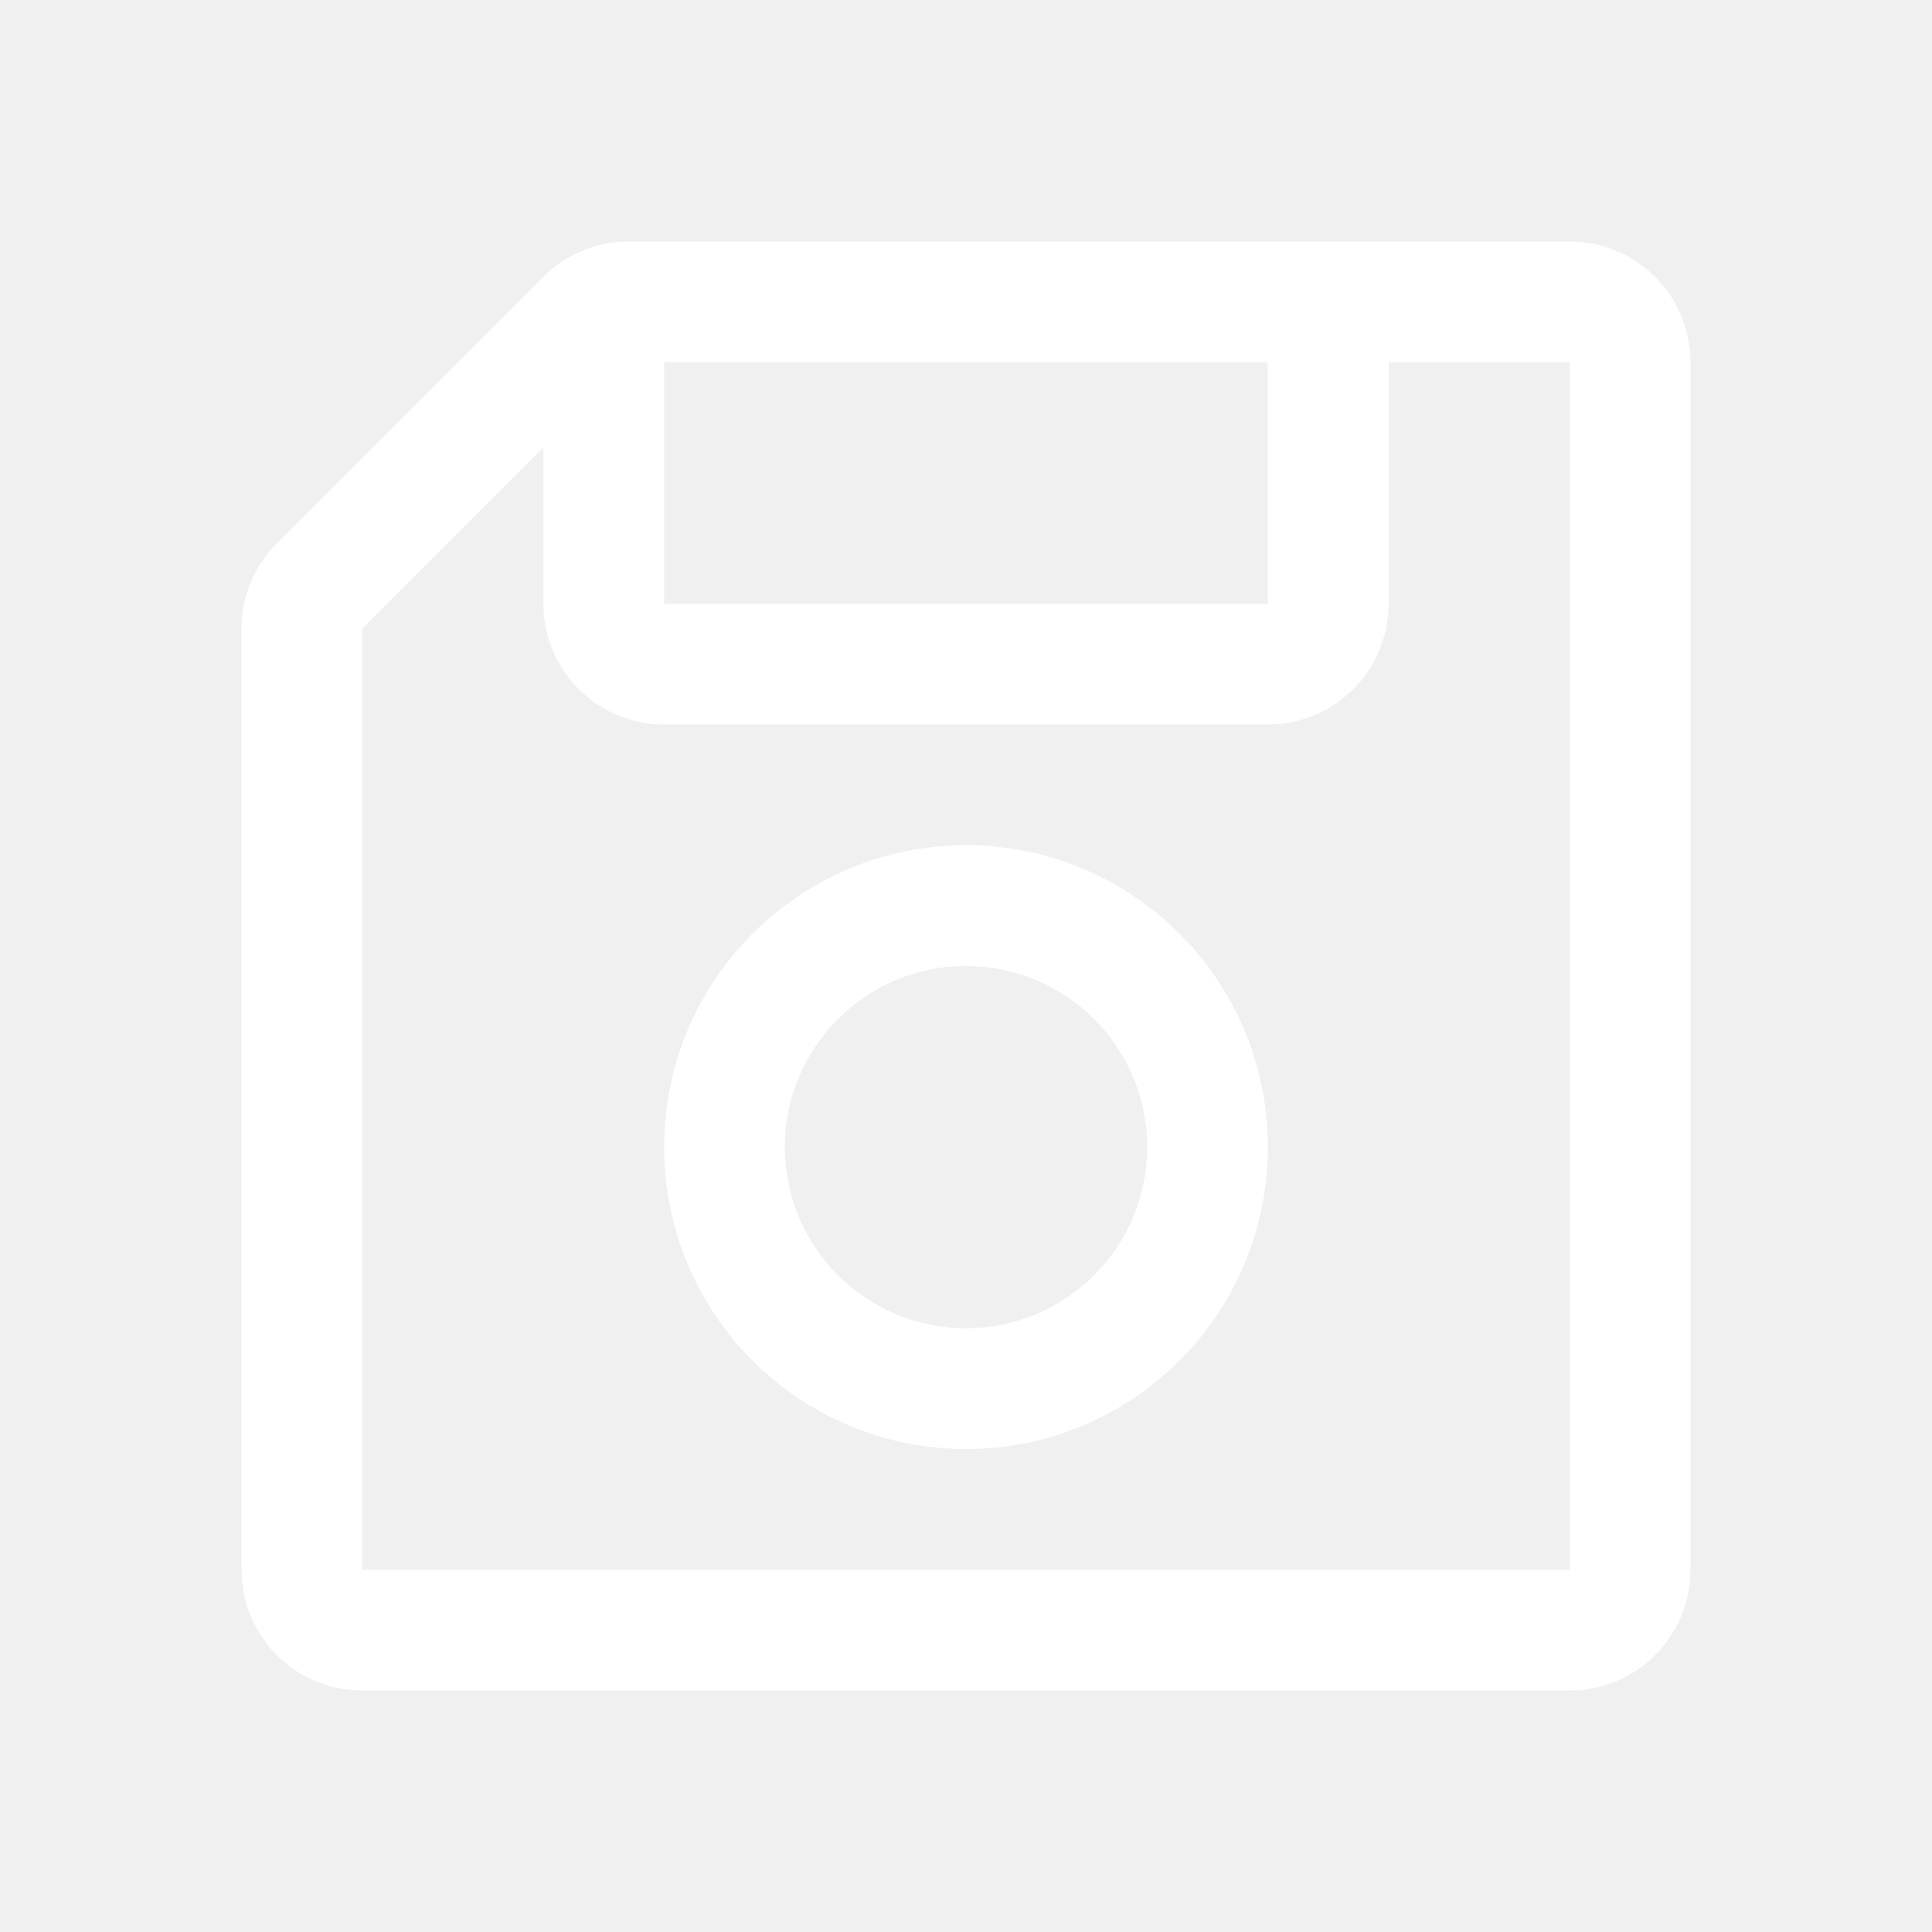
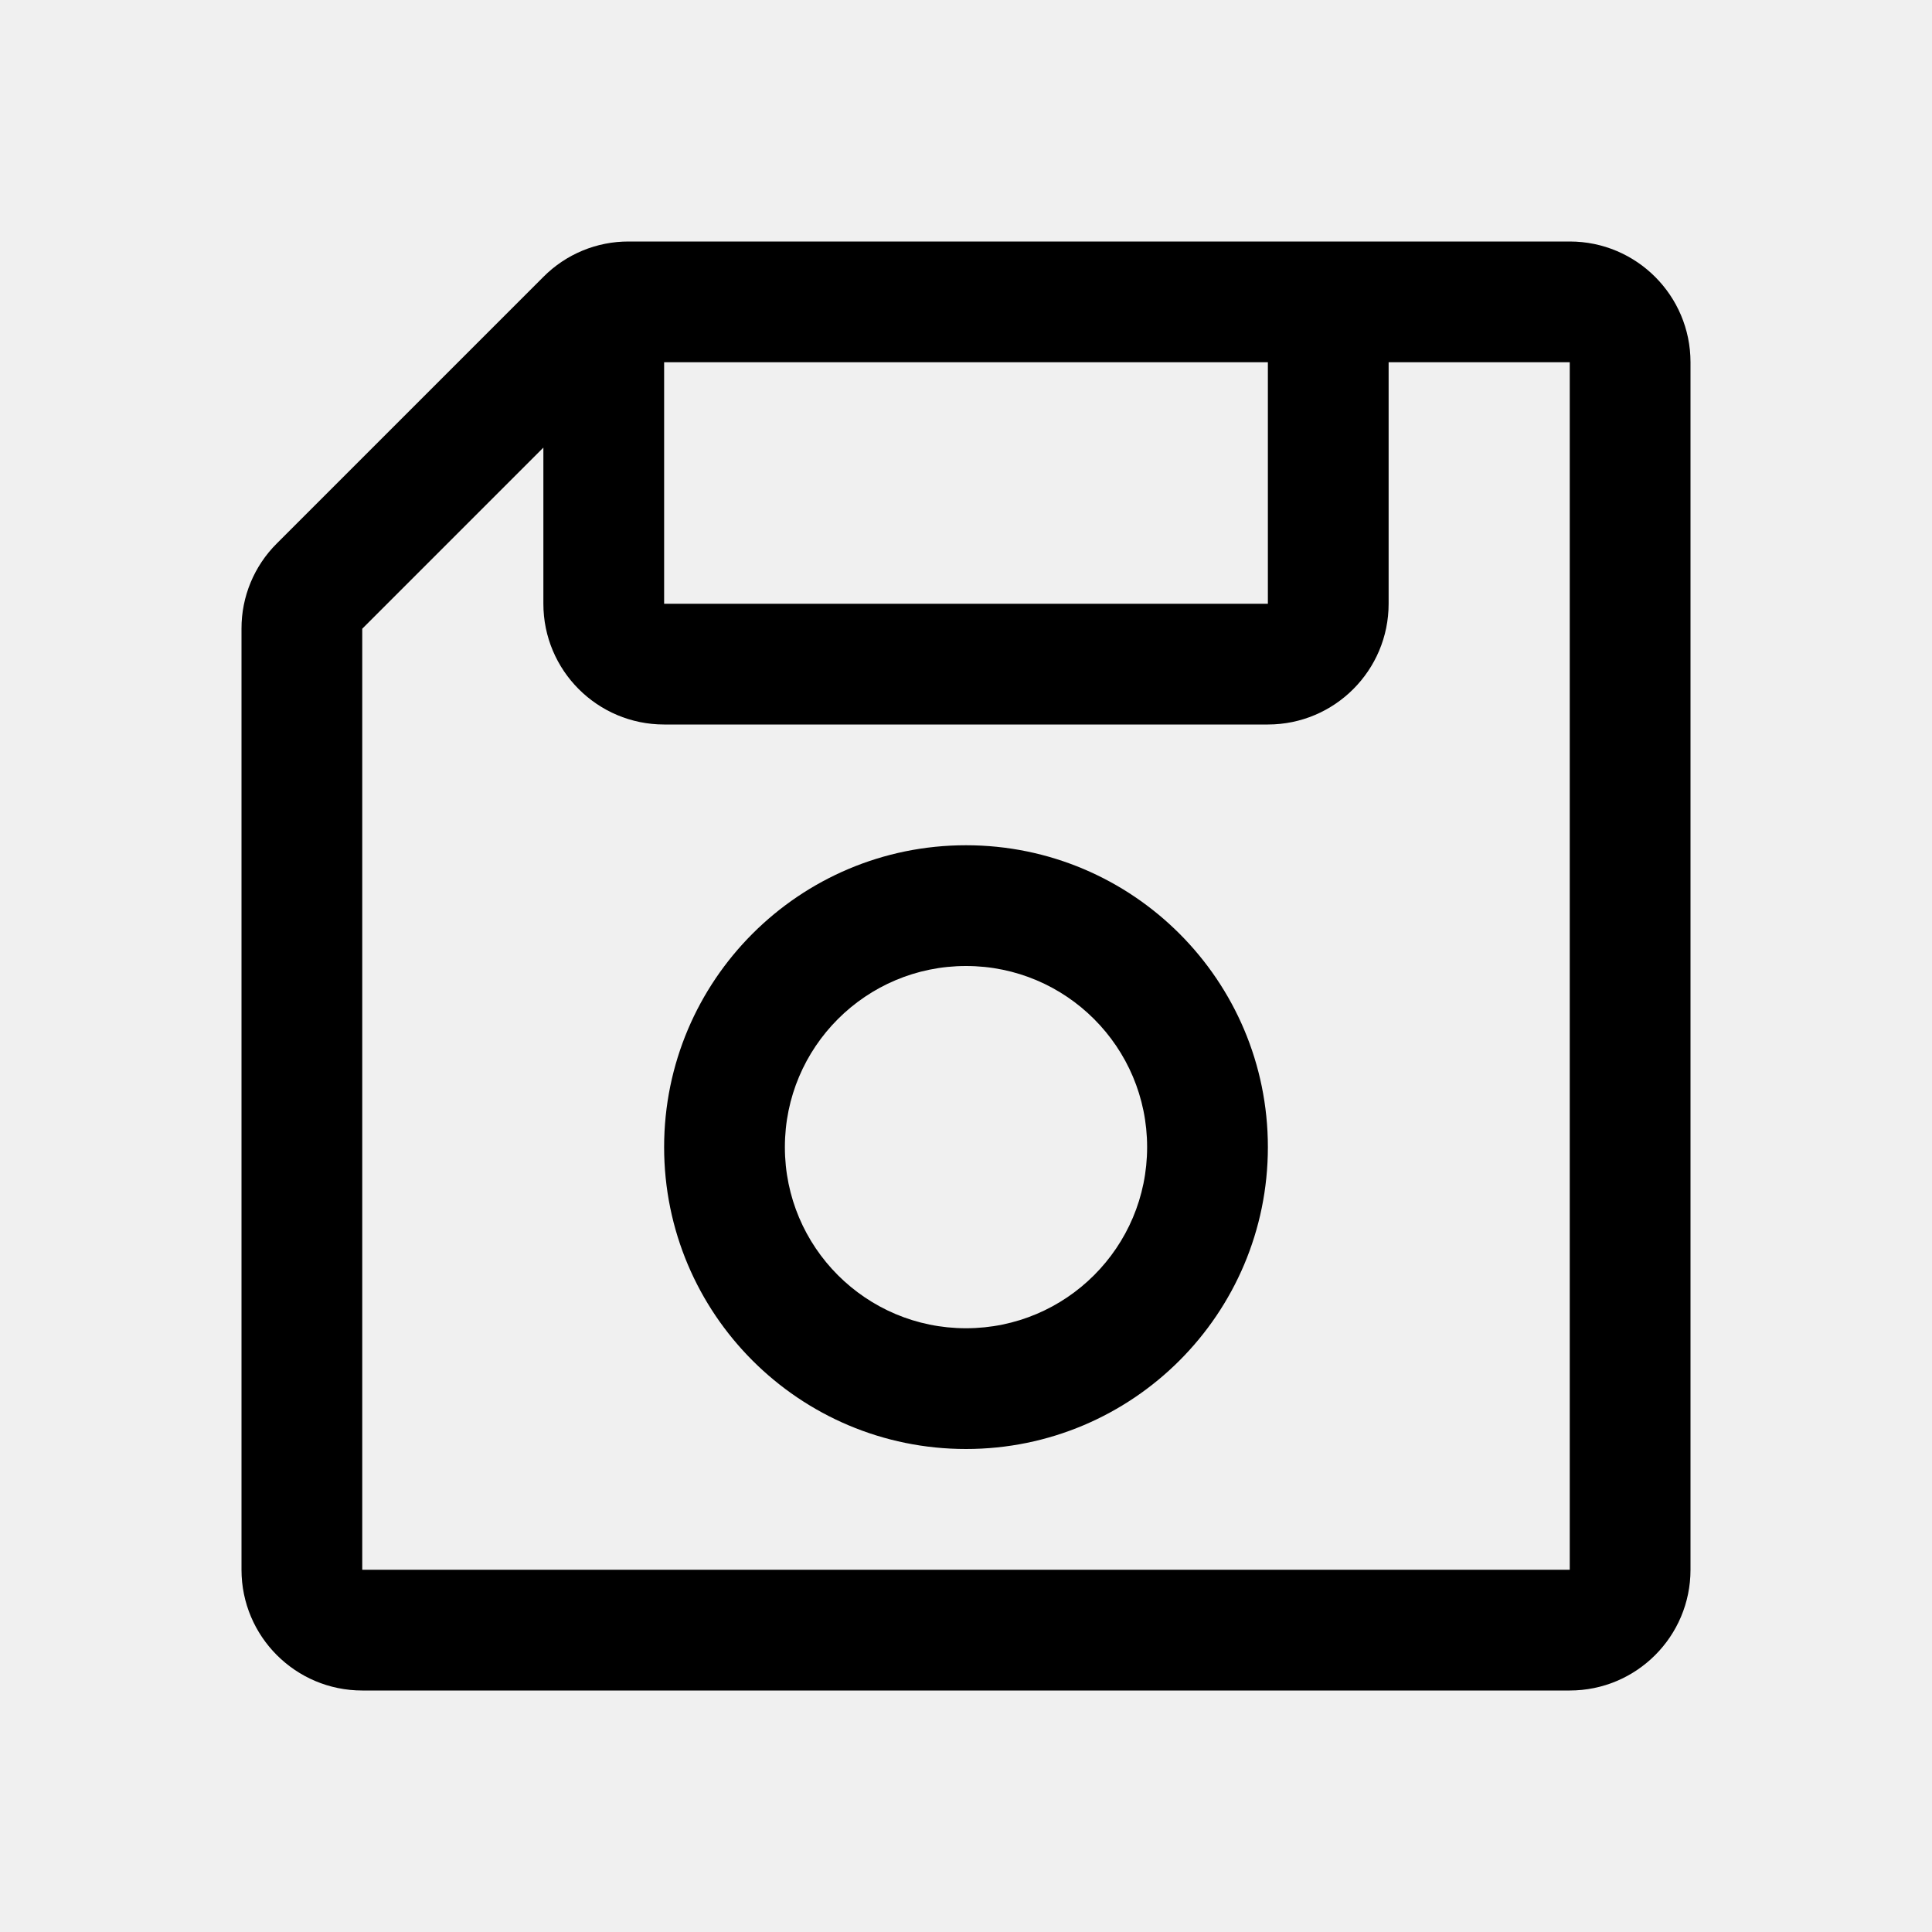
- <svg xmlns="http://www.w3.org/2000/svg" width="128" height="128" fill="#ffffff" viewBox="0 0 256 256">
+ <svg xmlns="http://www.w3.org/2000/svg" width="128" height="128" fill="#000000" viewBox="0 0 256 256">
  <path d="M208,32H83.31A15.86,15.86,0,0,0,72,36.69L36.69,72A15.86,15.86,0,0,0,32,83.31V208a16,16,0,0,0,16,16H208a16,16,0,0,0,16-16V48A16,16,0,0,0,208,32ZM88,48h80V80H88ZM208,208H48V83.31l24-24V80A16,16,0,0,0,88,96h80a16,16,0,0,0,16-16V48h24Zm-80-96a40,40,0,1,0,40,40A40,40,0,0,0,128,112Zm0,64a24,24,0,1,1,24-24A24,24,0,0,1,128,176Z" />
</svg>
